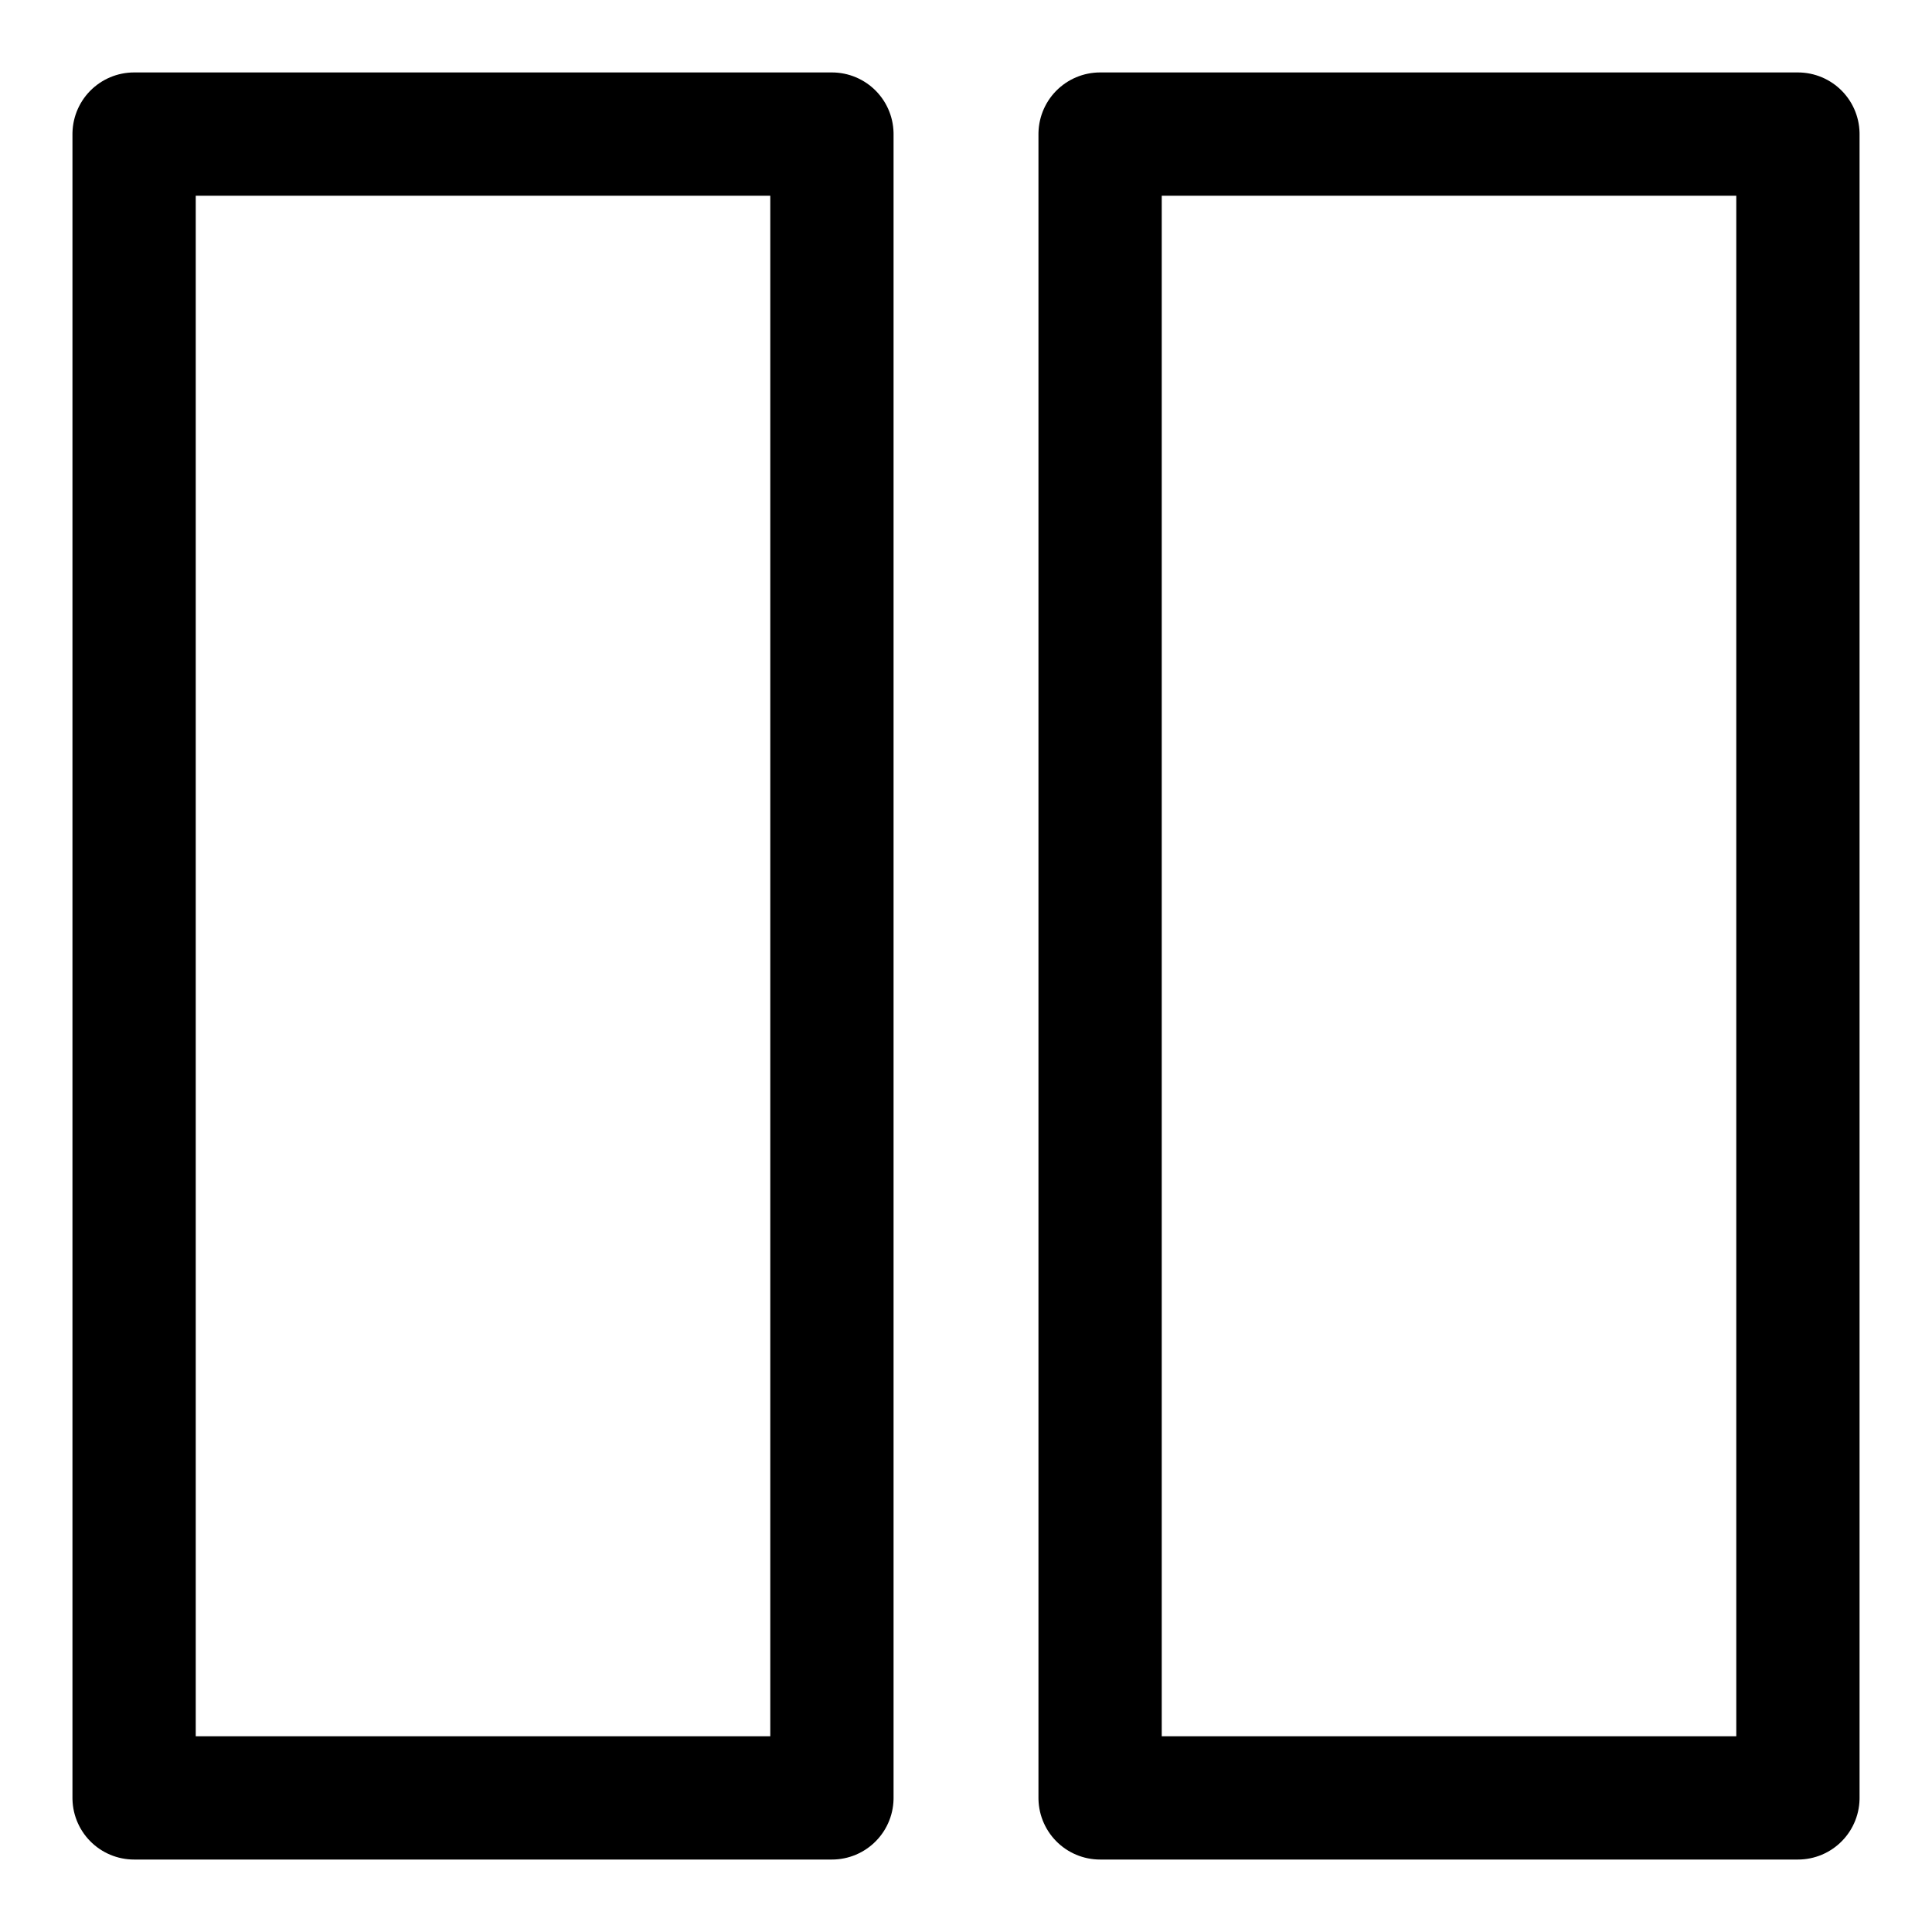
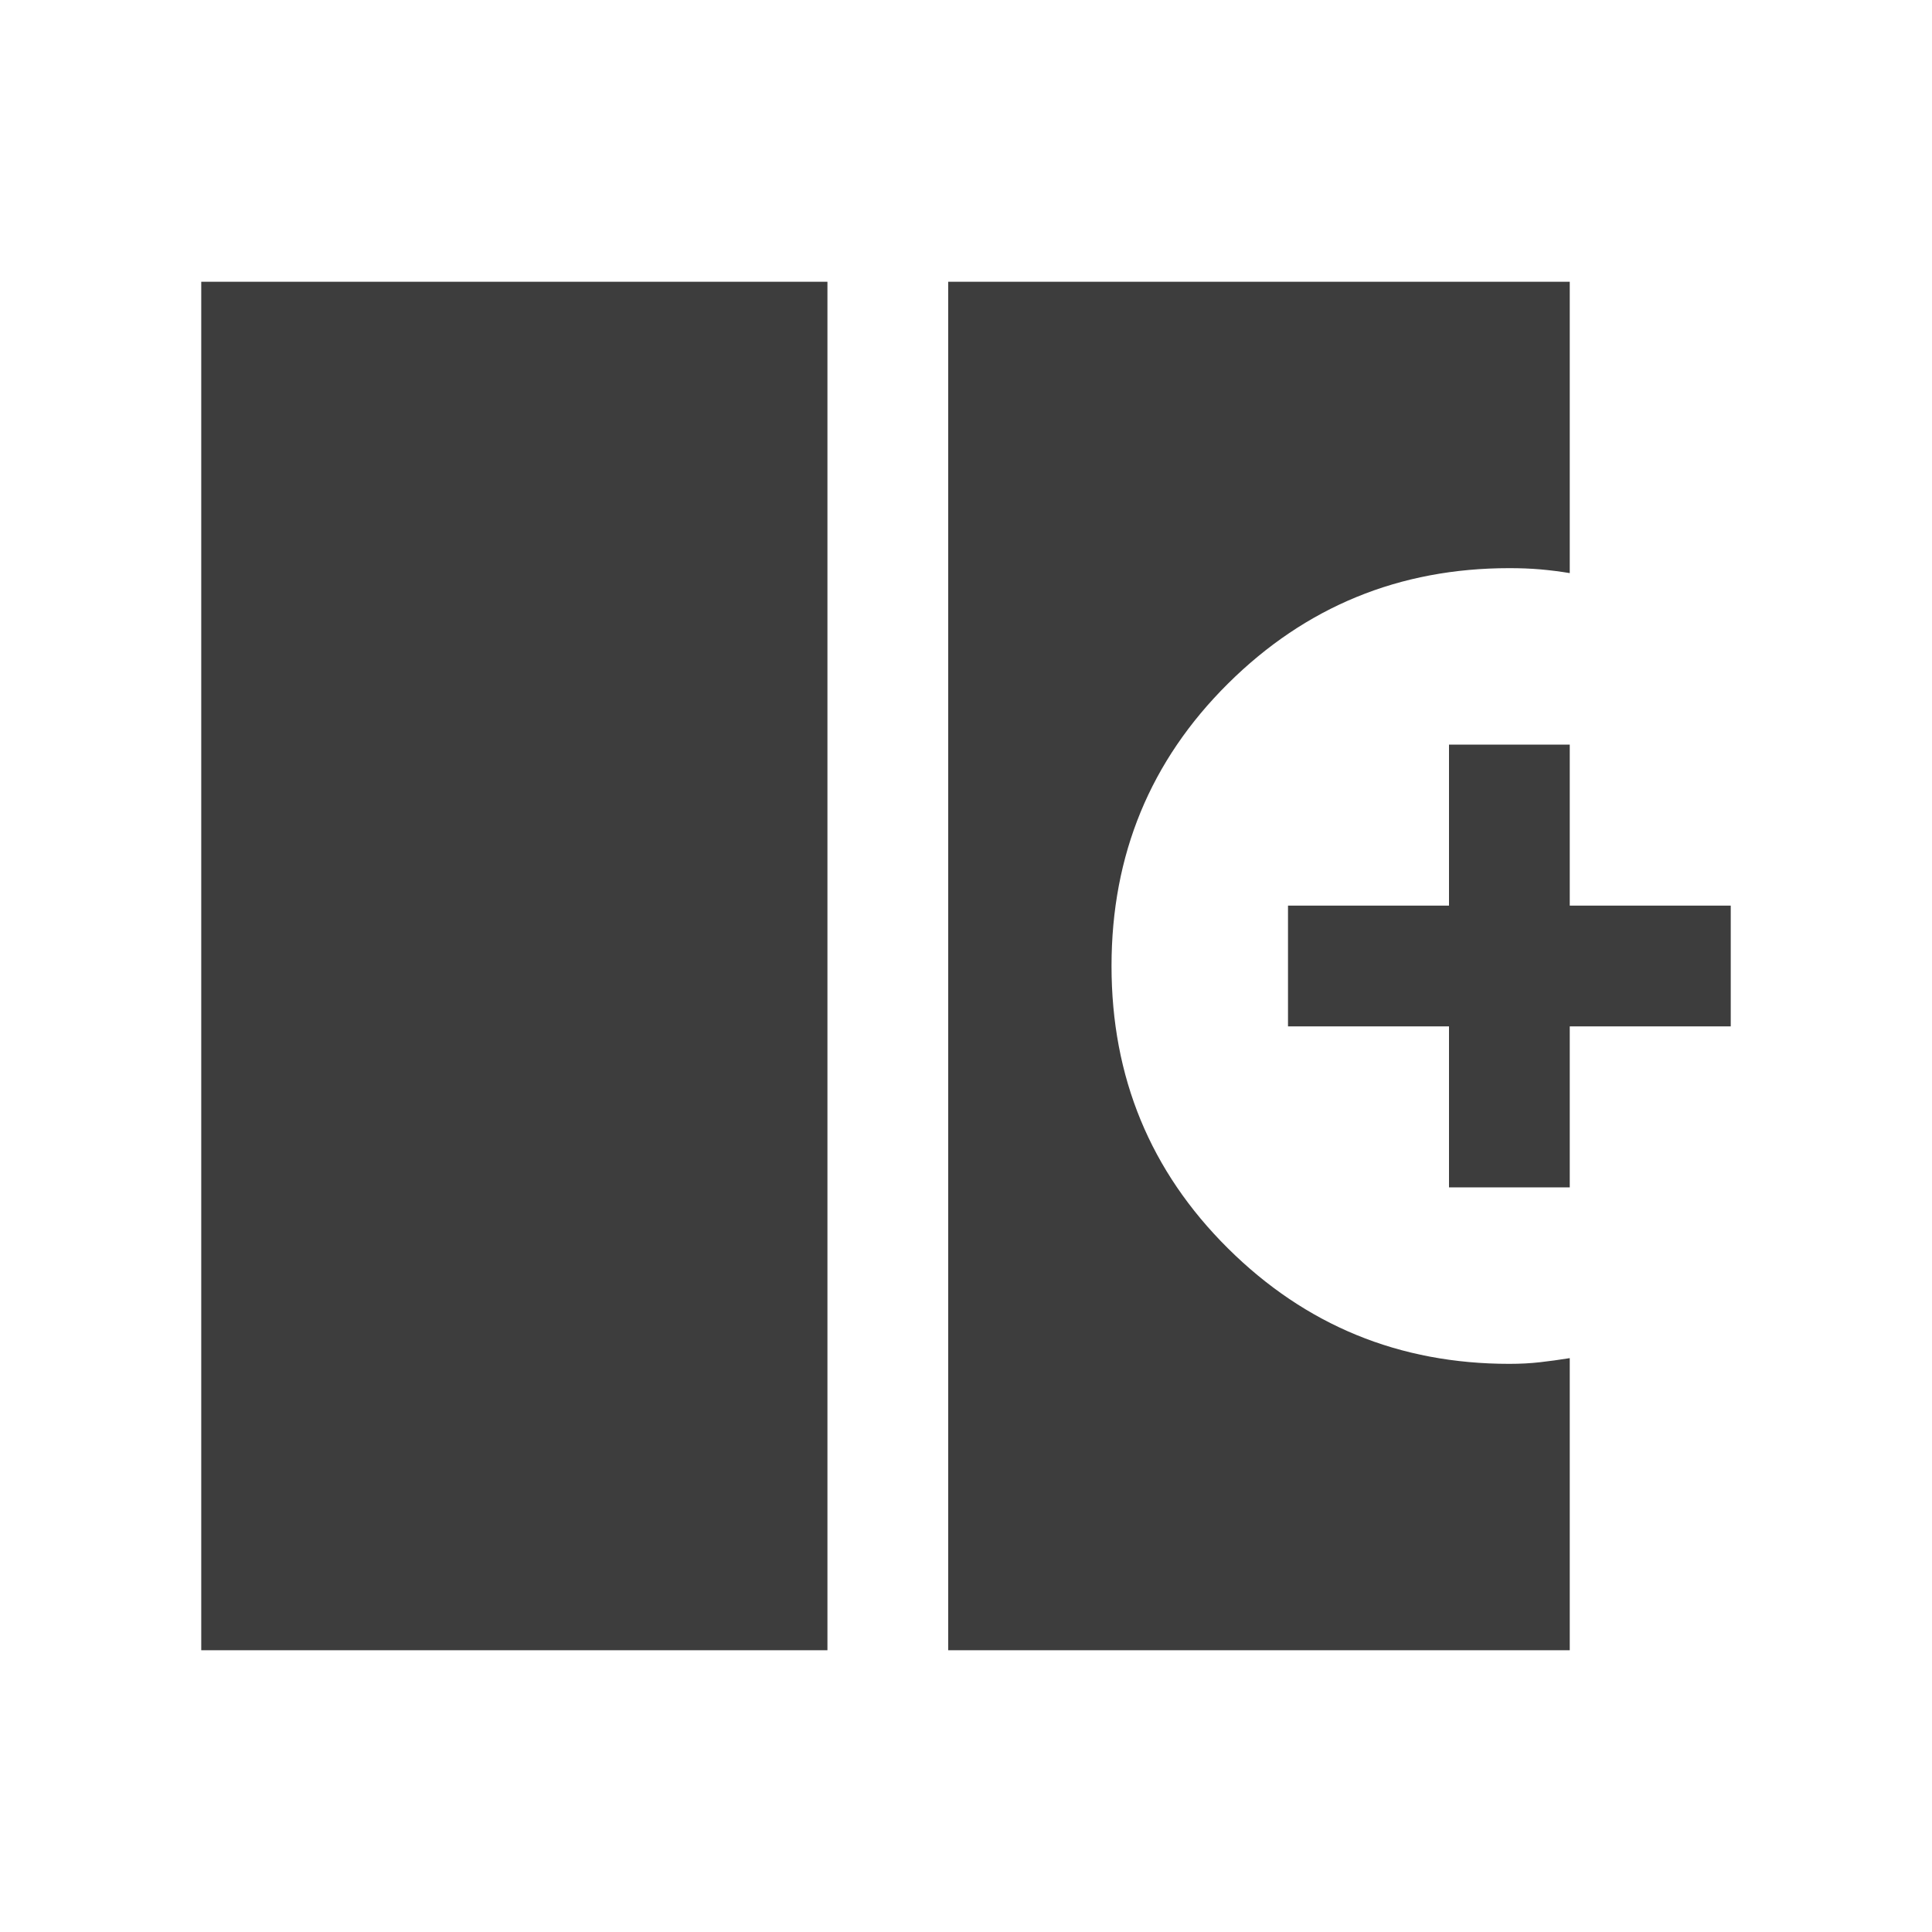
- <svg xmlns="http://www.w3.org/2000/svg" width="100mm" height="100mm" viewBox="0 0 100 100" version="1.1" id="svg8">
-   <defs id="defs2" />
-   <g id="layer1" transform="translate(0,-197)">
-     <rect style="fill:none;fill-opacity:1;stroke:#000000;stroke-width:6.381;stroke-linecap:round;stroke-linejoin:round;stroke-miterlimit:4;stroke-dasharray:none;stroke-opacity:1" id="rect815-3" width="86.119" height="36.119" x="203.94" y="-93.06" transform="rotate(90)" />
-     <rect style="fill:none;fill-opacity:1;stroke:#000000;stroke-width:6.381;stroke-linecap:round;stroke-linejoin:round;stroke-miterlimit:4;stroke-dasharray:none;stroke-opacity:1" id="rect815-3-3" width="86.119" height="36.119" x="203.94" y="-43.06" transform="rotate(90)" />
-   </g>
+ <svg xmlns="http://www.w3.org/2000/svg" height="24" viewBox="0 -960 960 960" width="24">
+   <path fill="#3D3D3D" d="M100-140v-680h311.15v680H100Zm371.15 0v-680H780v144.77q-7.5-1.23-14.63-1.85-7.12-.61-15.37-.61-82.04 0-139.87 57.42-57.82 57.42-57.82 140.27 0 82.85 57.82 140.27 57.83 57.42 139.87 57.42 8.18 0 15.24-.81 7.07-.8 14.76-2.03V-140H471.15ZM720-370v-80h-80v-60h80v-80h60v80h80v60h-80v80h-60Z" />
</svg>
